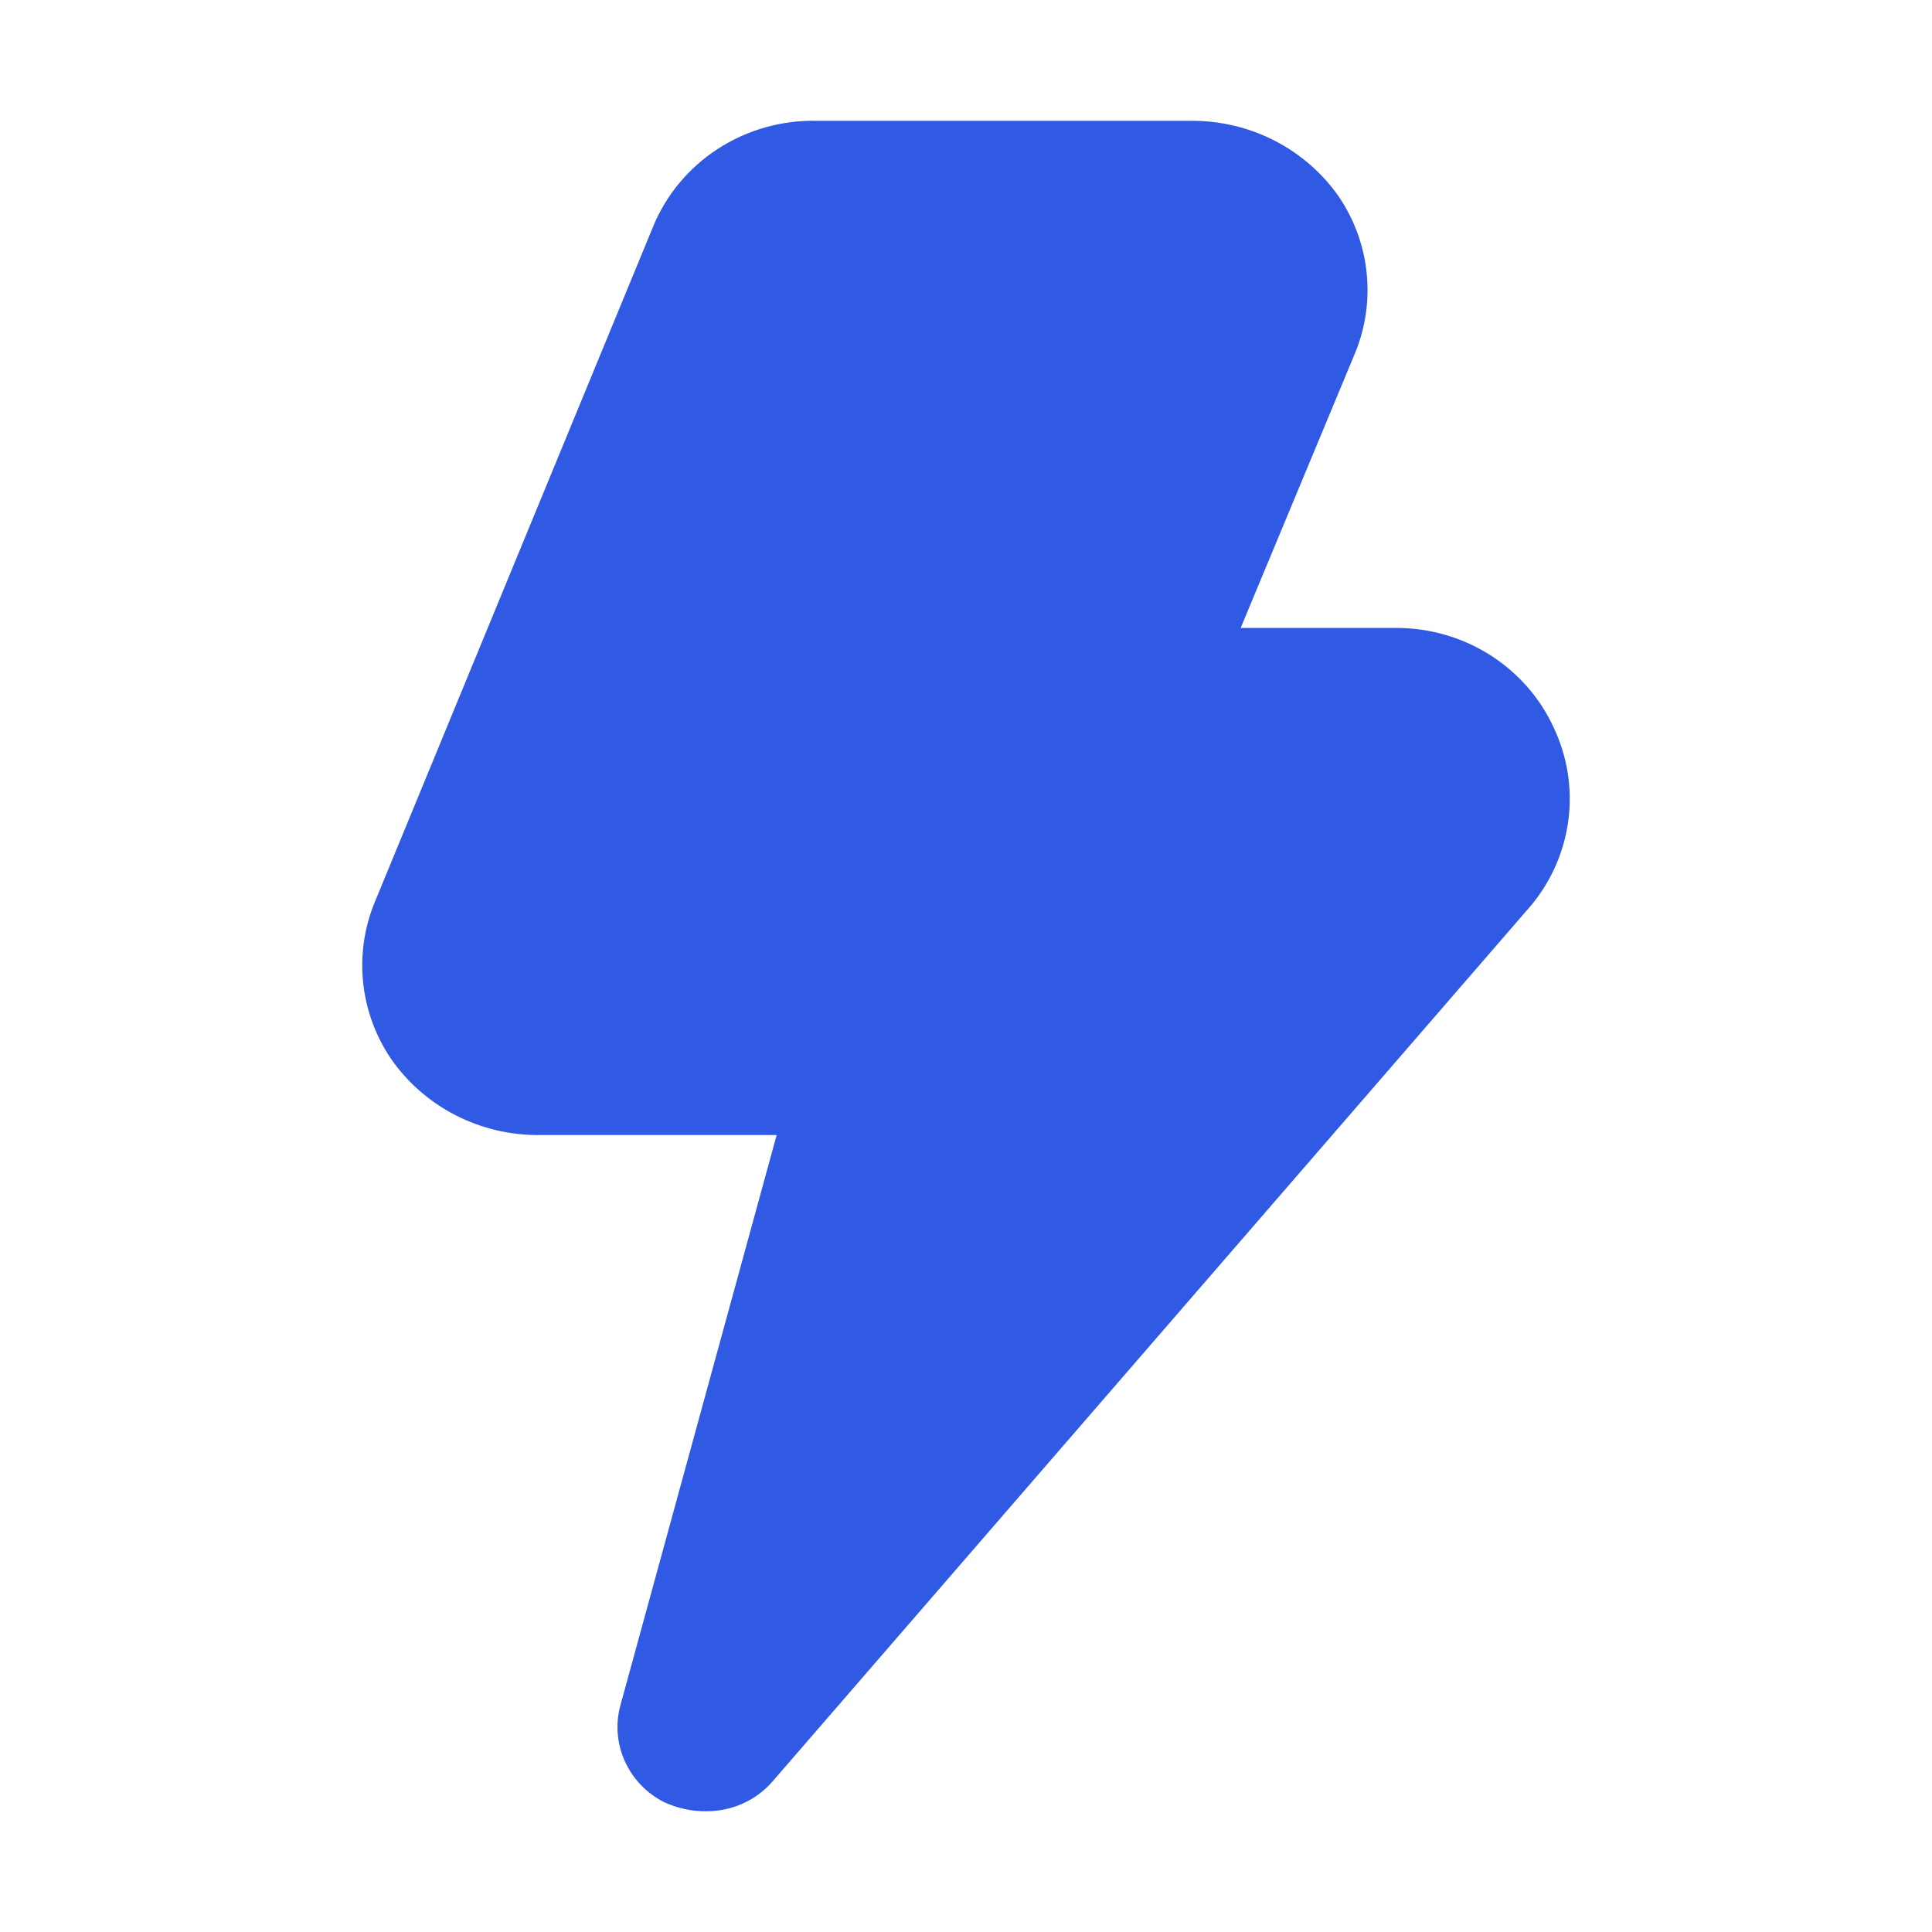
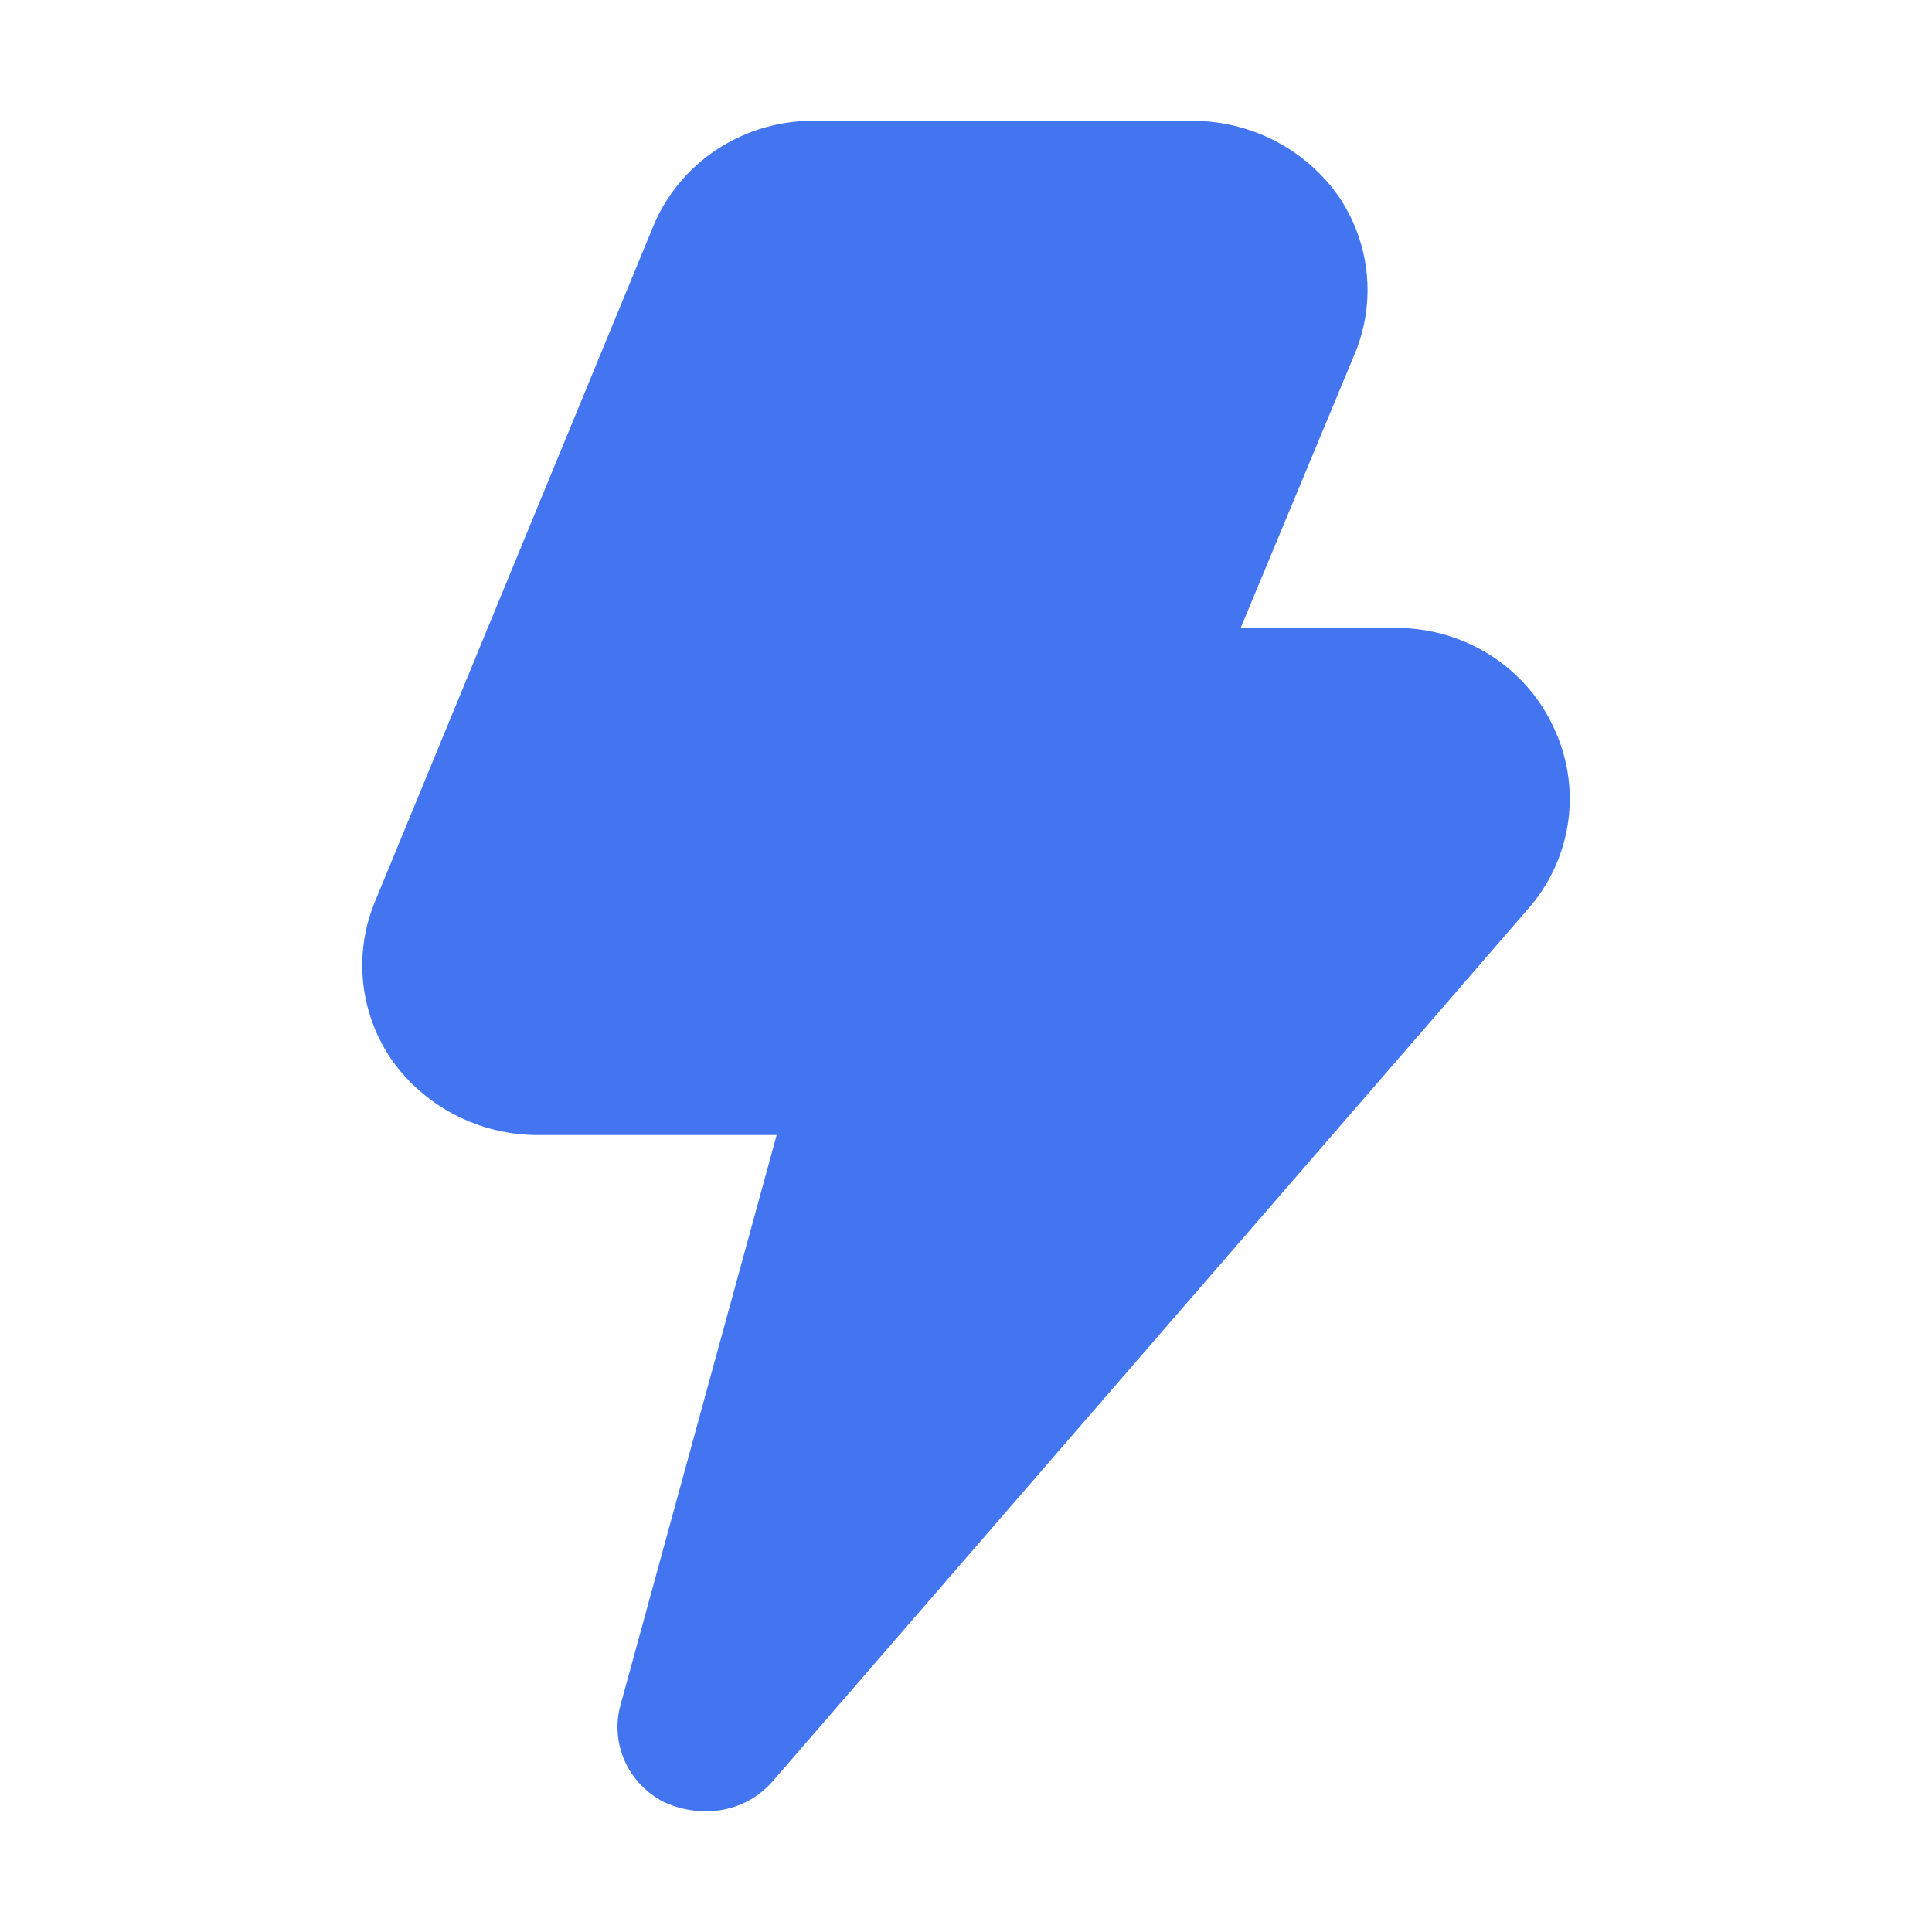
<svg xmlns="http://www.w3.org/2000/svg" width="64" height="64" viewBox="0 0 64 64" fill="none">
-   <path d="M51.47 24.105C51.019 23.122 50.289 22.288 49.367 21.702C48.444 21.116 47.369 20.803 46.27 20.801H41.099L44.898 11.673C45.238 10.835 45.366 9.929 45.271 9.032C45.177 8.135 44.863 7.274 44.356 6.522C43.814 5.742 43.085 5.105 42.233 4.665C41.381 4.226 40.433 3.998 39.47 4.002H27.071C25.899 3.974 24.747 4.301 23.77 4.937C22.794 5.573 22.041 6.488 21.614 7.557L12.385 29.957C12.055 30.793 11.934 31.695 12.034 32.587C12.133 33.478 12.45 34.334 12.957 35.081C13.499 35.86 14.228 36.497 15.079 36.937C15.931 37.376 16.88 37.604 17.842 37.6H25.728L20.557 56.472C20.384 57.088 20.432 57.743 20.692 58.328C20.952 58.914 21.408 59.395 21.985 59.692C22.431 59.901 22.919 60.007 23.414 60C23.826 60 24.234 59.912 24.609 59.743C24.984 59.574 25.317 59.327 25.585 59.02L50.727 29.985C51.399 29.171 51.825 28.188 51.957 27.149C52.088 26.11 51.919 25.055 51.47 24.105Z" fill="#3059E4" />
+   <path d="M51.47 24.105C51.019 23.122 50.289 22.288 49.367 21.702C48.444 21.116 47.369 20.803 46.27 20.801H41.099L44.898 11.673C45.238 10.835 45.366 9.929 45.271 9.032C45.177 8.135 44.863 7.274 44.356 6.522C43.814 5.742 43.085 5.105 42.233 4.665C41.381 4.226 40.433 3.998 39.47 4.002H27.071C25.899 3.974 24.747 4.301 23.77 4.937C22.794 5.573 22.041 6.488 21.614 7.557L12.385 29.957C12.055 30.793 11.934 31.695 12.034 32.587C12.133 33.478 12.45 34.334 12.957 35.081C13.499 35.86 14.228 36.497 15.079 36.937C15.931 37.376 16.88 37.604 17.842 37.6H25.728L20.557 56.472C20.384 57.088 20.432 57.743 20.692 58.328C20.952 58.914 21.408 59.395 21.985 59.692C22.431 59.901 22.919 60.007 23.414 60C23.826 60 24.234 59.912 24.609 59.743C24.984 59.574 25.317 59.327 25.585 59.02L50.727 29.985C51.399 29.171 51.825 28.188 51.957 27.149C52.088 26.11 51.919 25.055 51.47 24.105Z" fill="#4275EF" />
</svg>
